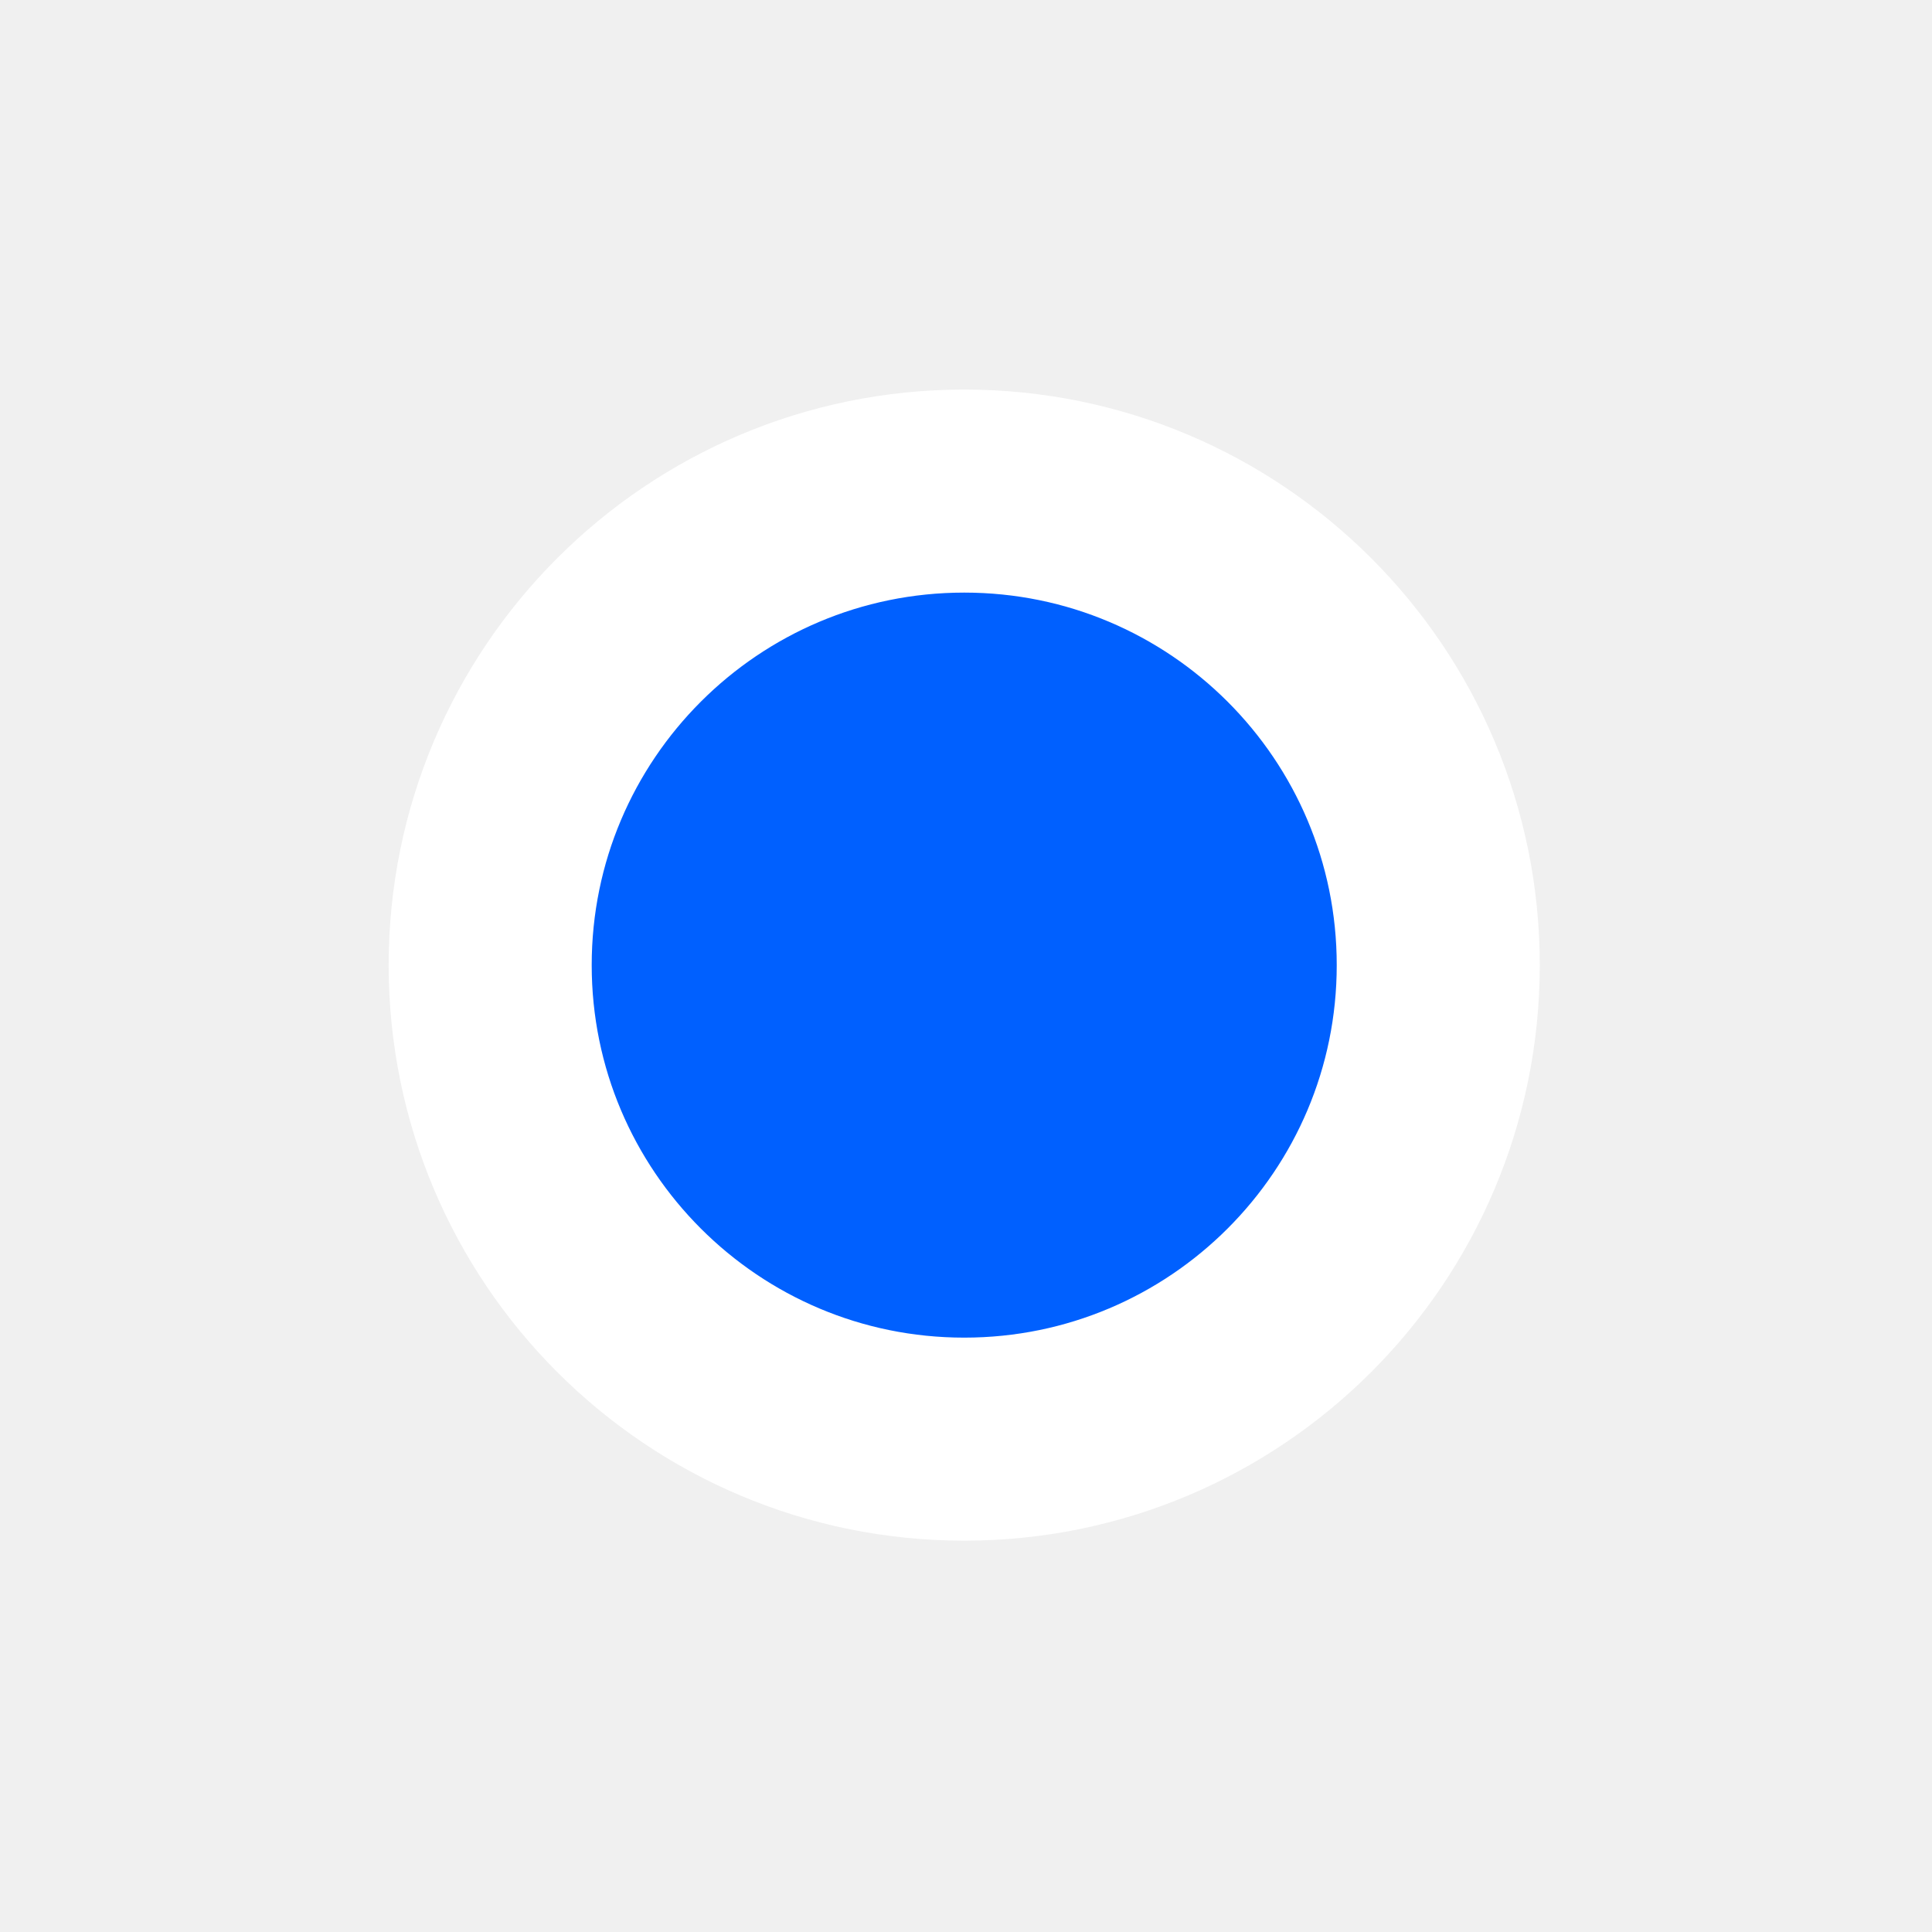
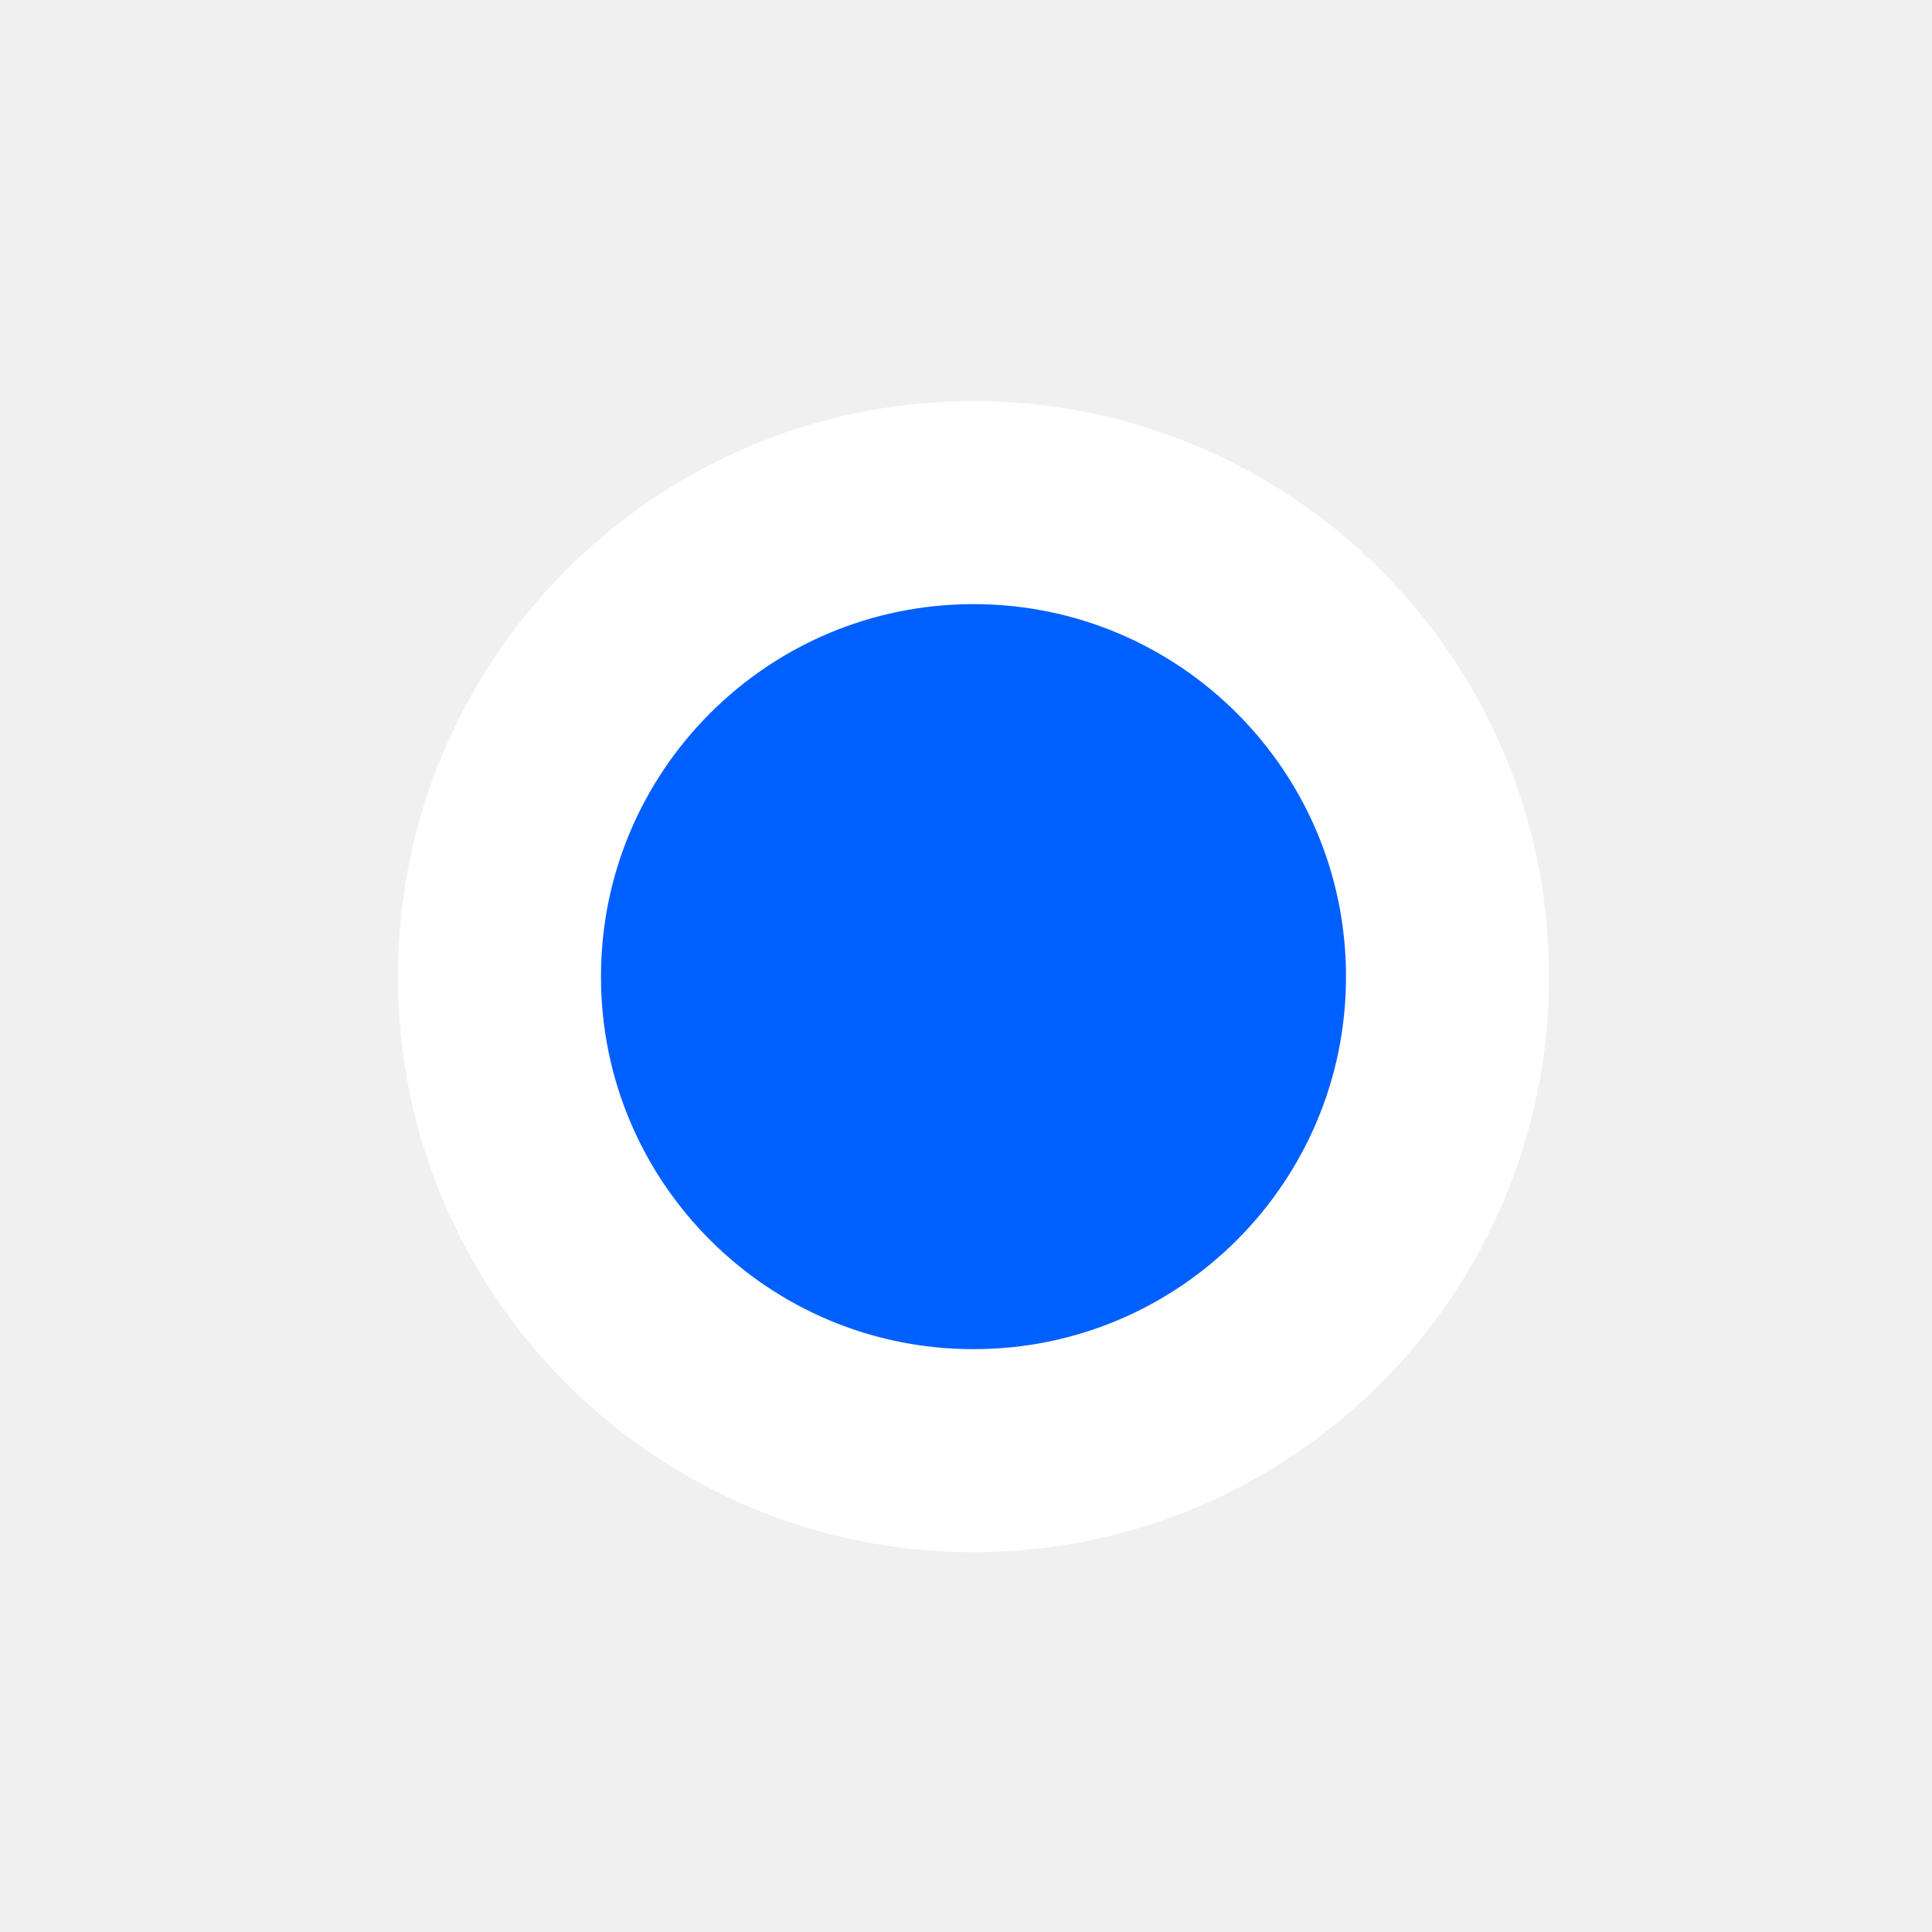
<svg xmlns="http://www.w3.org/2000/svg" width="64" height="64" viewBox="0 -64 64 64" version="1.1" id="svg8">
  <defs id="defs2" />
  <g id="layer1" transform="translate(0,-327.1333)">
-     <circle style="opacity:1;fill:#0060ff;fill-opacity:1;stroke:#ffffff;stroke-width:6.726;stroke-miterlimit:4;stroke-dasharray:none;stroke-dashoffset:0;stroke-opacity:1" id="path815-3-0" cy="295.104" cx="31.941" r="15.703" />
-     <g id="g5326-5-9" transform="matrix(3.956681,0,0,3.956681,-91.80973,-95.98159)" />
+     <circle style="opacity:1;fill:#0060ff;fill-opacity:1;stroke:#ffffff;stroke-width:6.726;stroke-miterlimit:4;stroke-dasharray:none;stroke-dashoffset:0;stroke-opacity:1" id="path815-3-1" cy="295.486" cx="32.248" r="15.703" />
  </g>
</svg>
